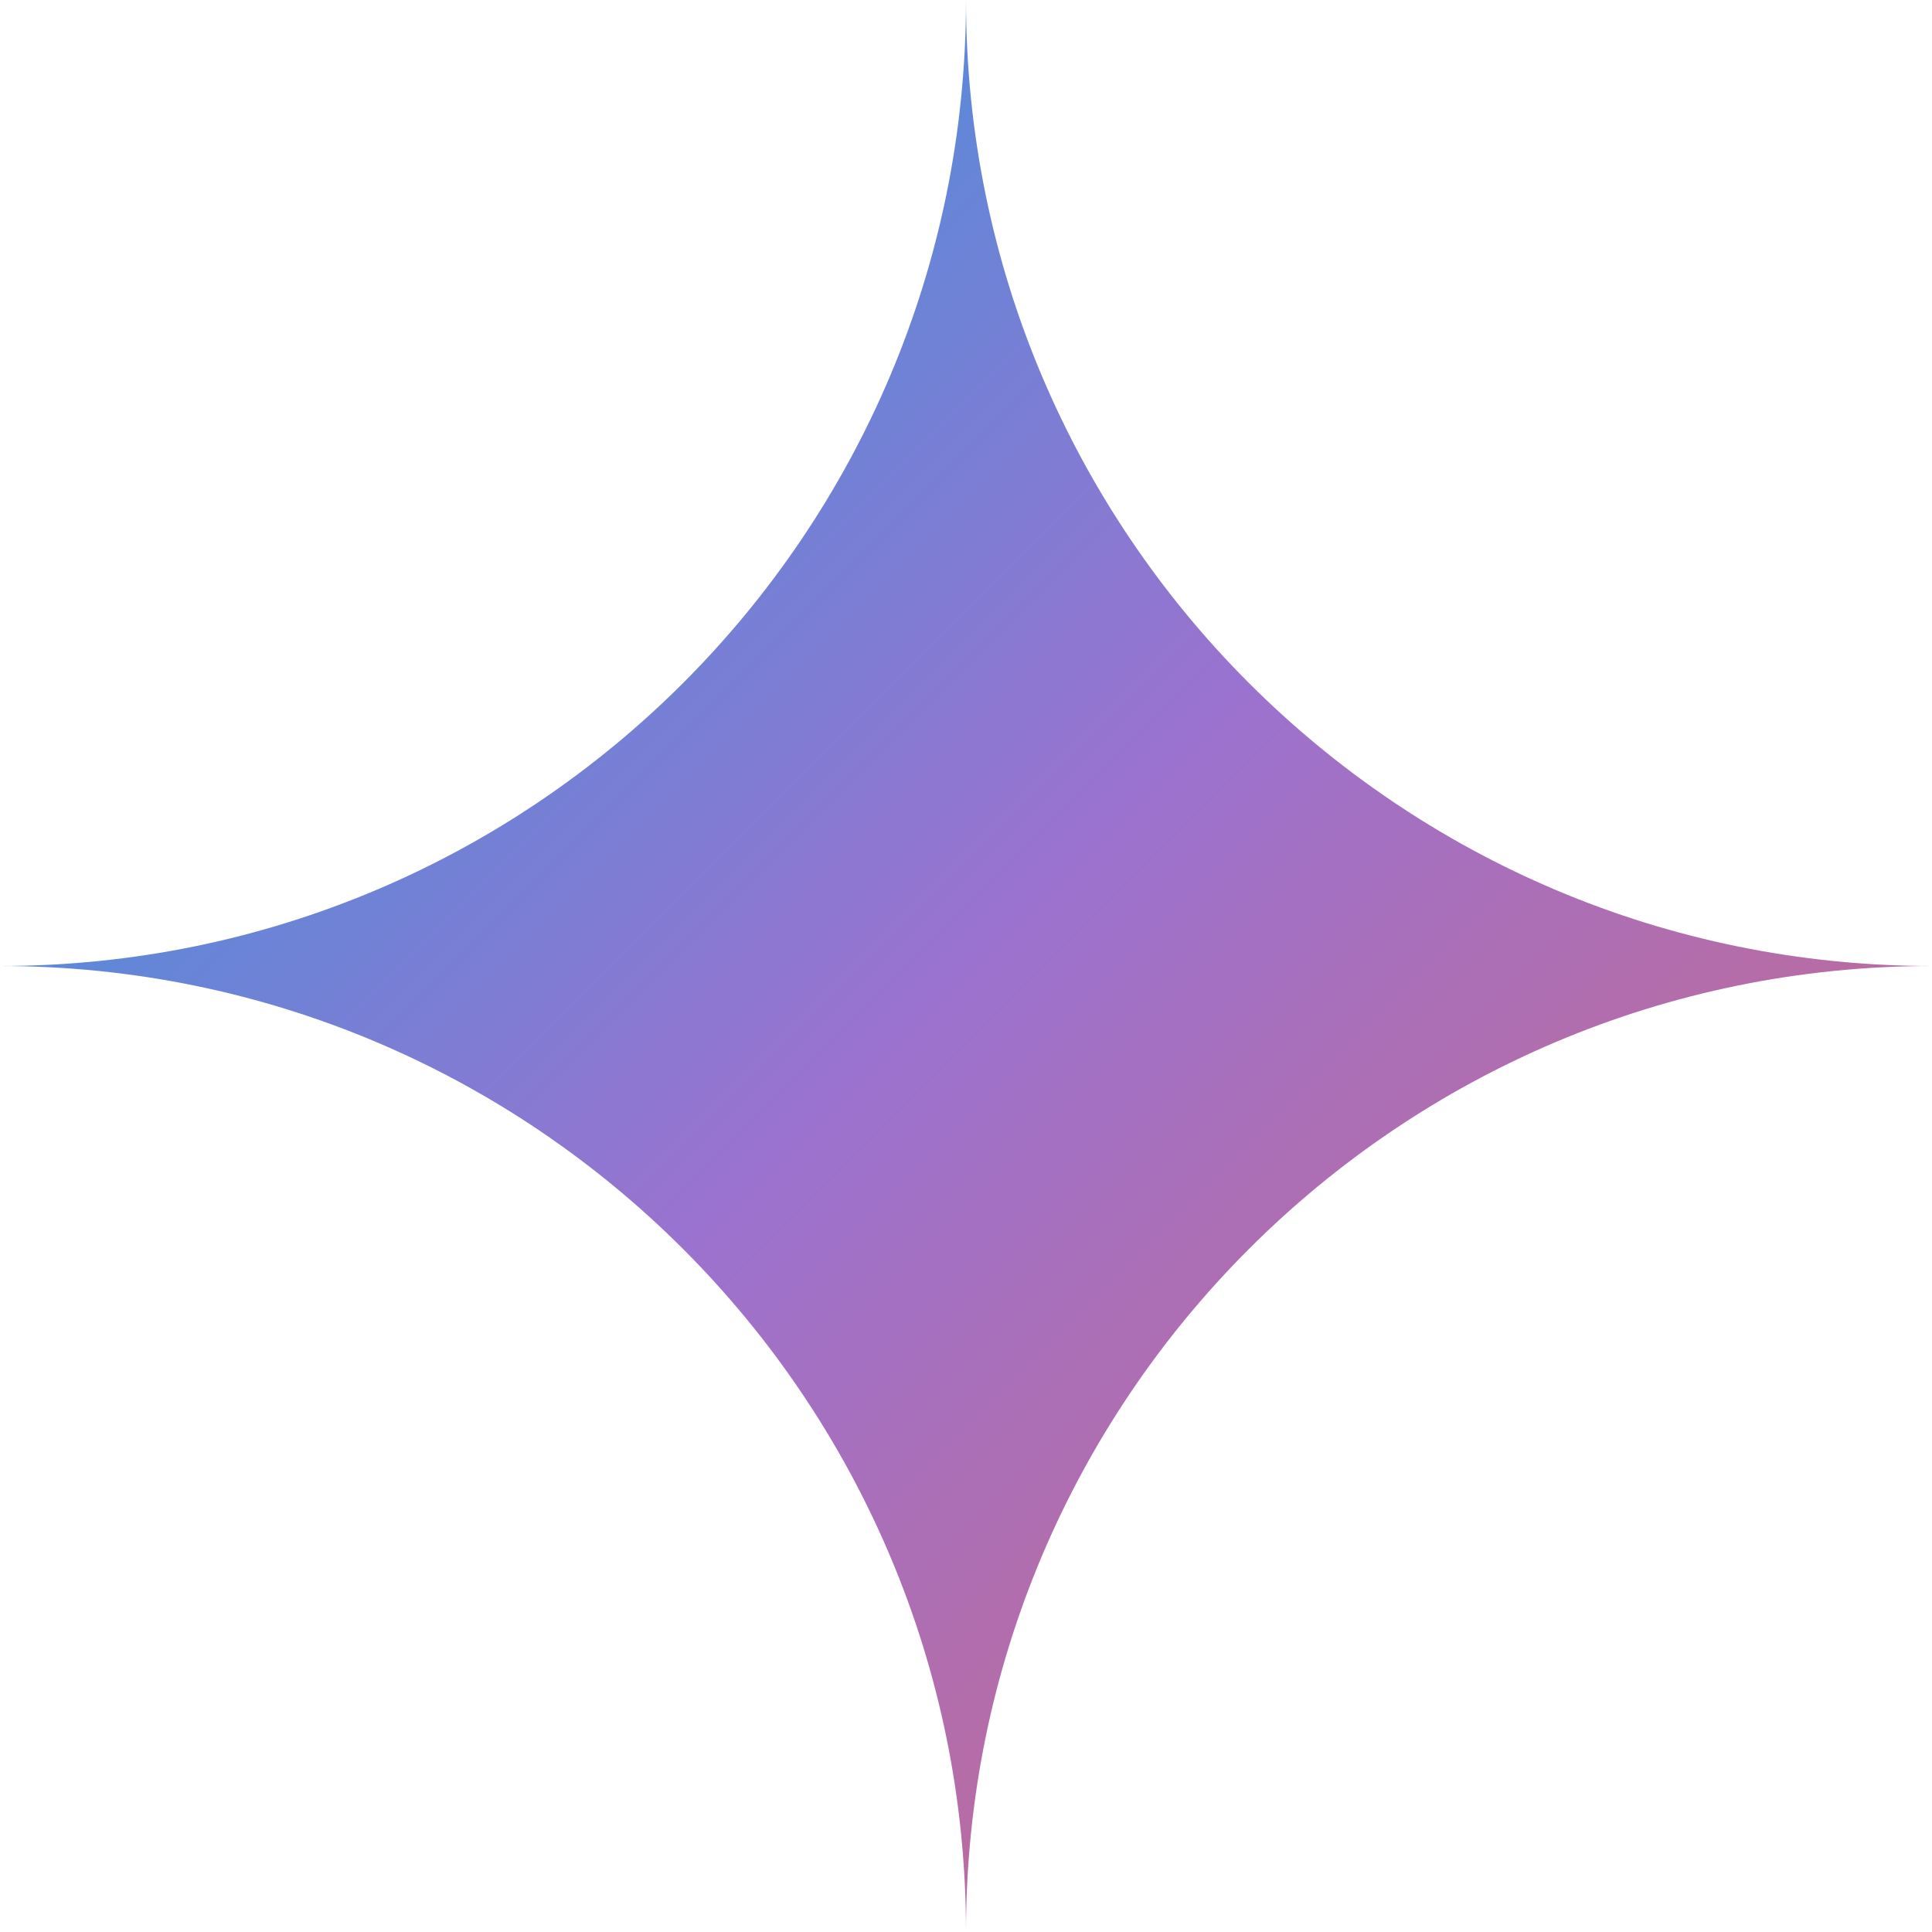
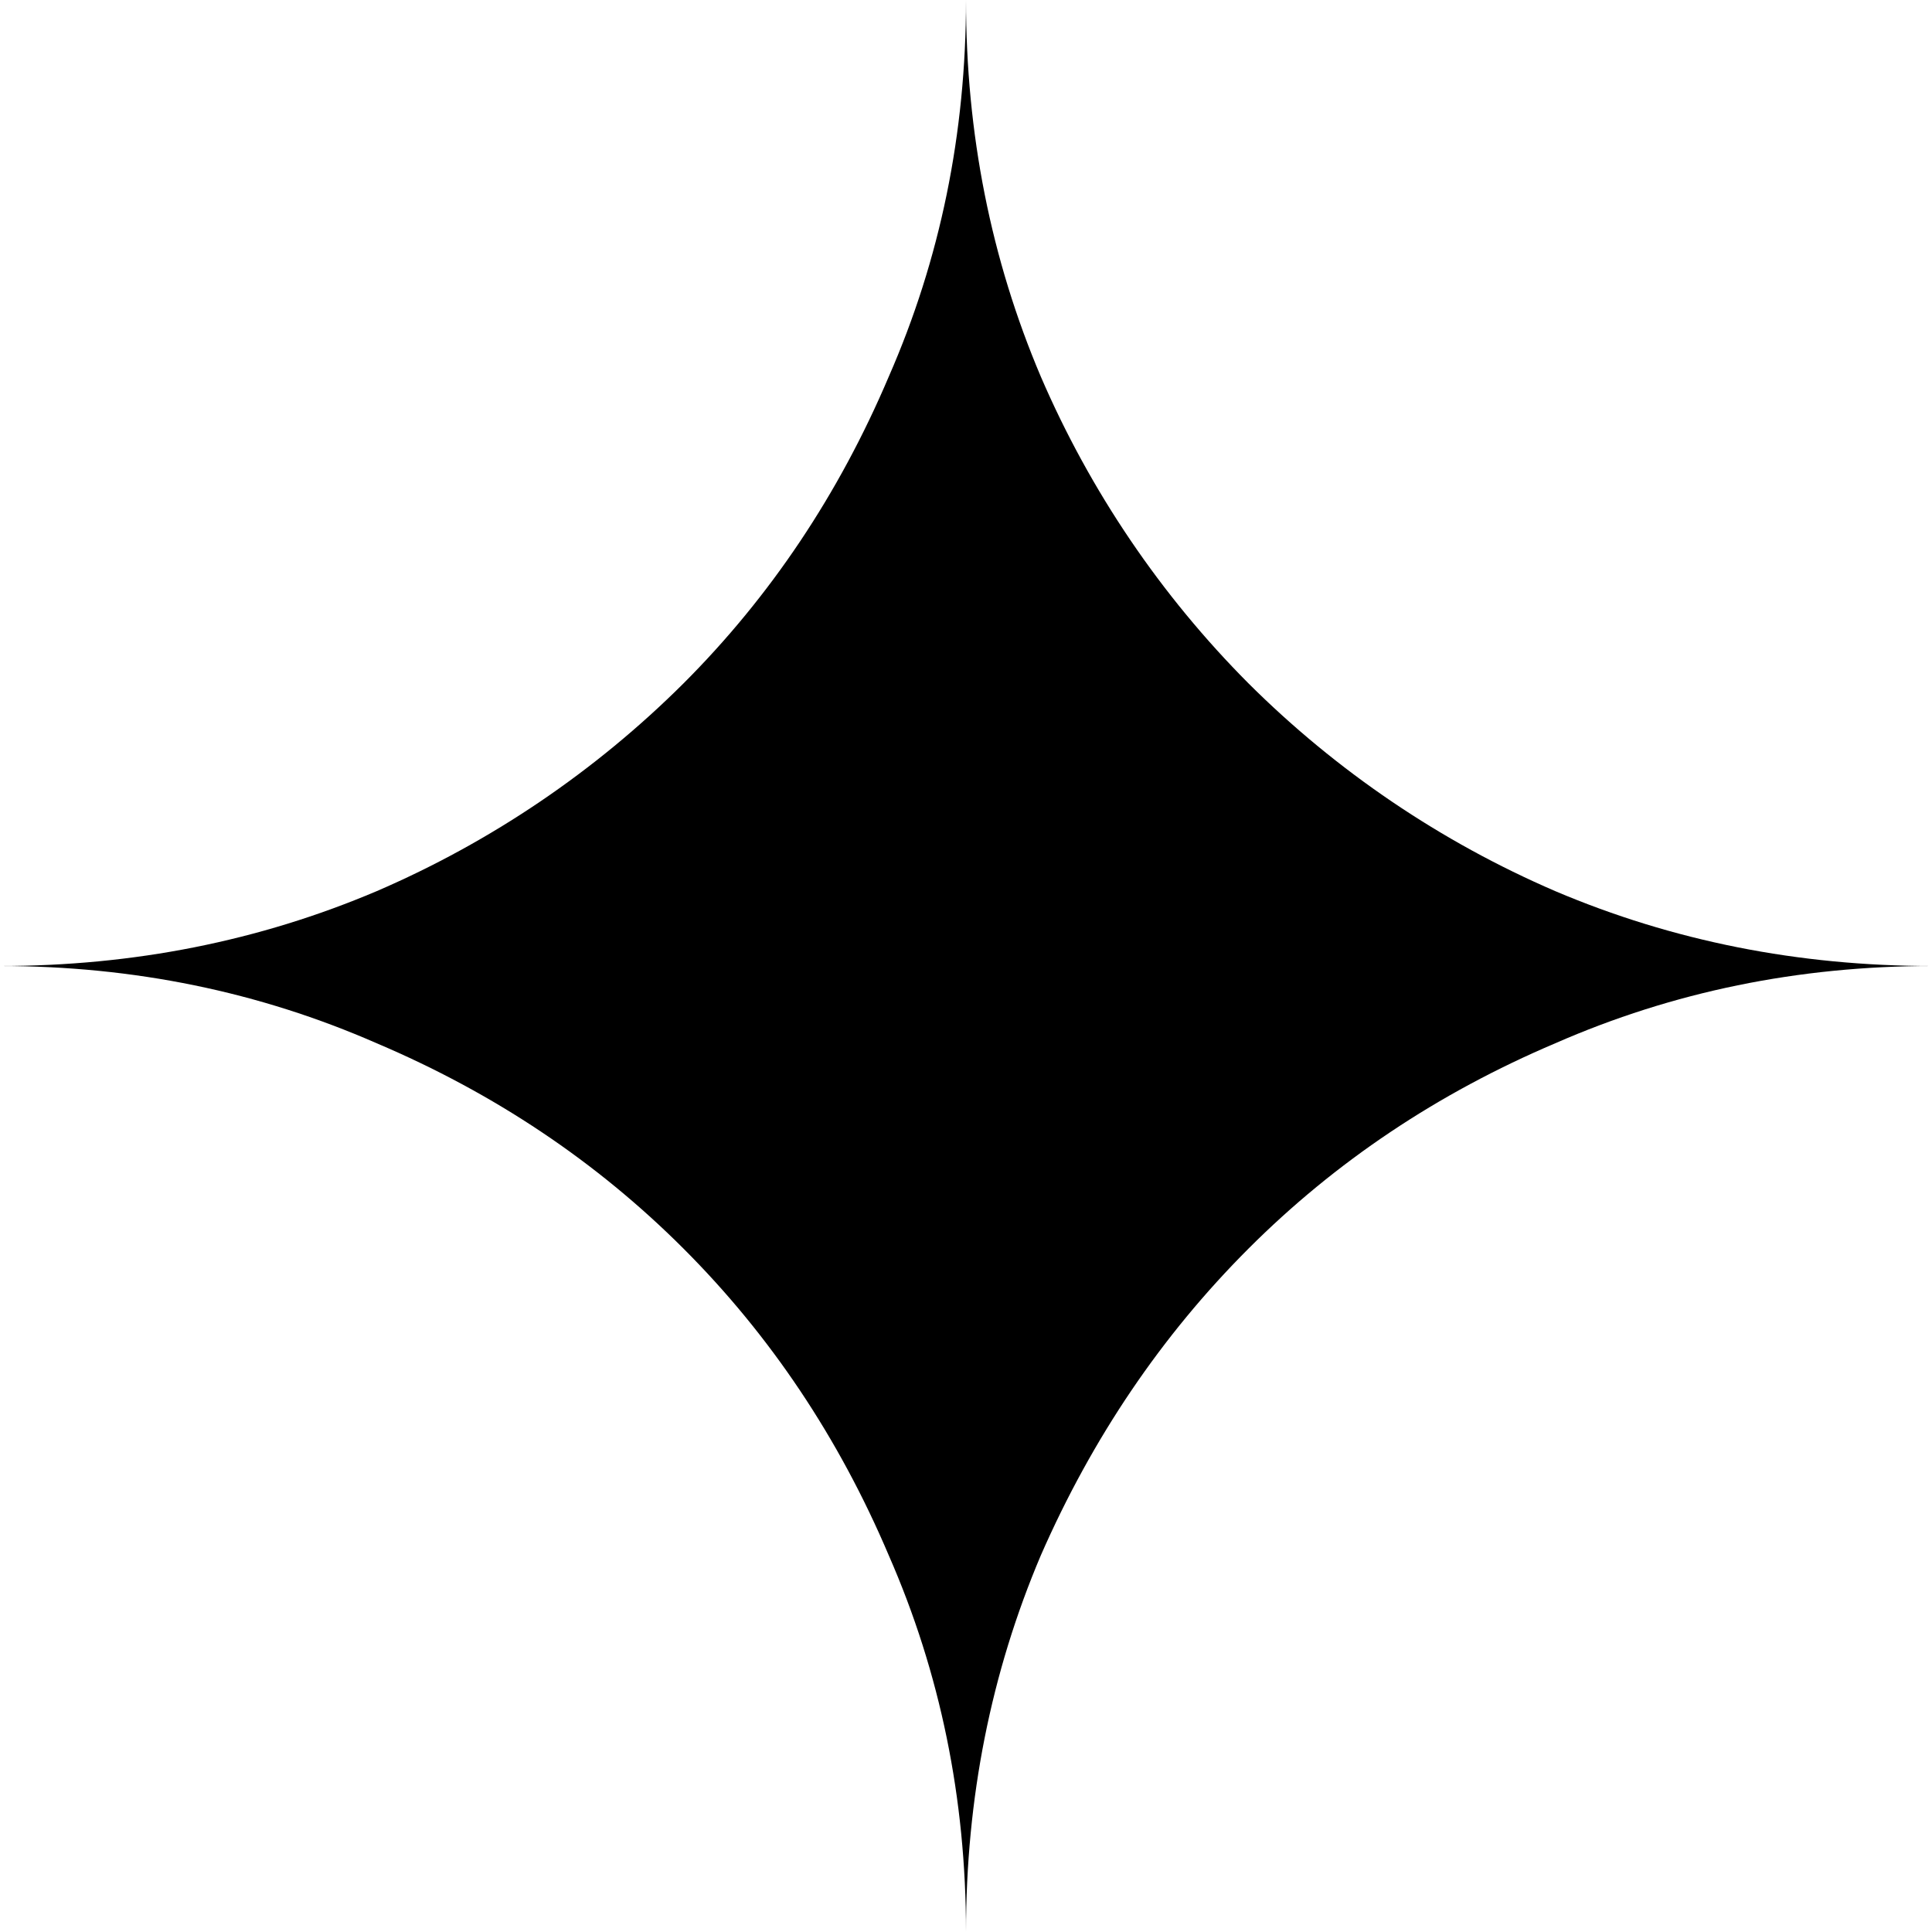
- <svg xmlns="http://www.w3.org/2000/svg" viewBox="0 0 24 24" fill="none">
-   <defs>
-     <linearGradient id="gemini-grad" x1="0%" y1="0%" x2="100%" y2="100%">
-       <stop offset="0%" stop-color="#1BA1E3" />
-       <stop offset="50%" stop-color="#9B72CF" />
-       <stop offset="100%" stop-color="#D96570" />
-     </linearGradient>
-   </defs>
-   <path d="M12 0C12 6.627 6.627 12 0 12c6.627 0 12 5.373 12 12 0-6.627 5.373-12 12-12-6.627 0-12-5.373-12-12z" fill="url(#gemini-grad)" />
+ <svg xmlns="http://www.w3.org/2000/svg" role="img" viewBox="0 0 24 24">
+   <path fill="currentColor" d="M11.04 19.32Q12 21.51 12 24q0-2.49.93-4.68.96-2.19 2.58-3.81t3.81-2.55Q21.51 12 24 12q-2.49 0-4.68-.93a12.3 12.3 0 0 1-3.81-2.58 12.3 12.3 0 0 1-2.58-3.81Q12 2.49 12 0q0 2.49-.96 4.68-.93 2.19-2.55 3.81a12.3 12.3 0 0 1-3.81 2.58Q2.49 12 0 12q2.49 0 4.68.96 2.19.93 3.81 2.55t2.55 3.81" />
</svg>
